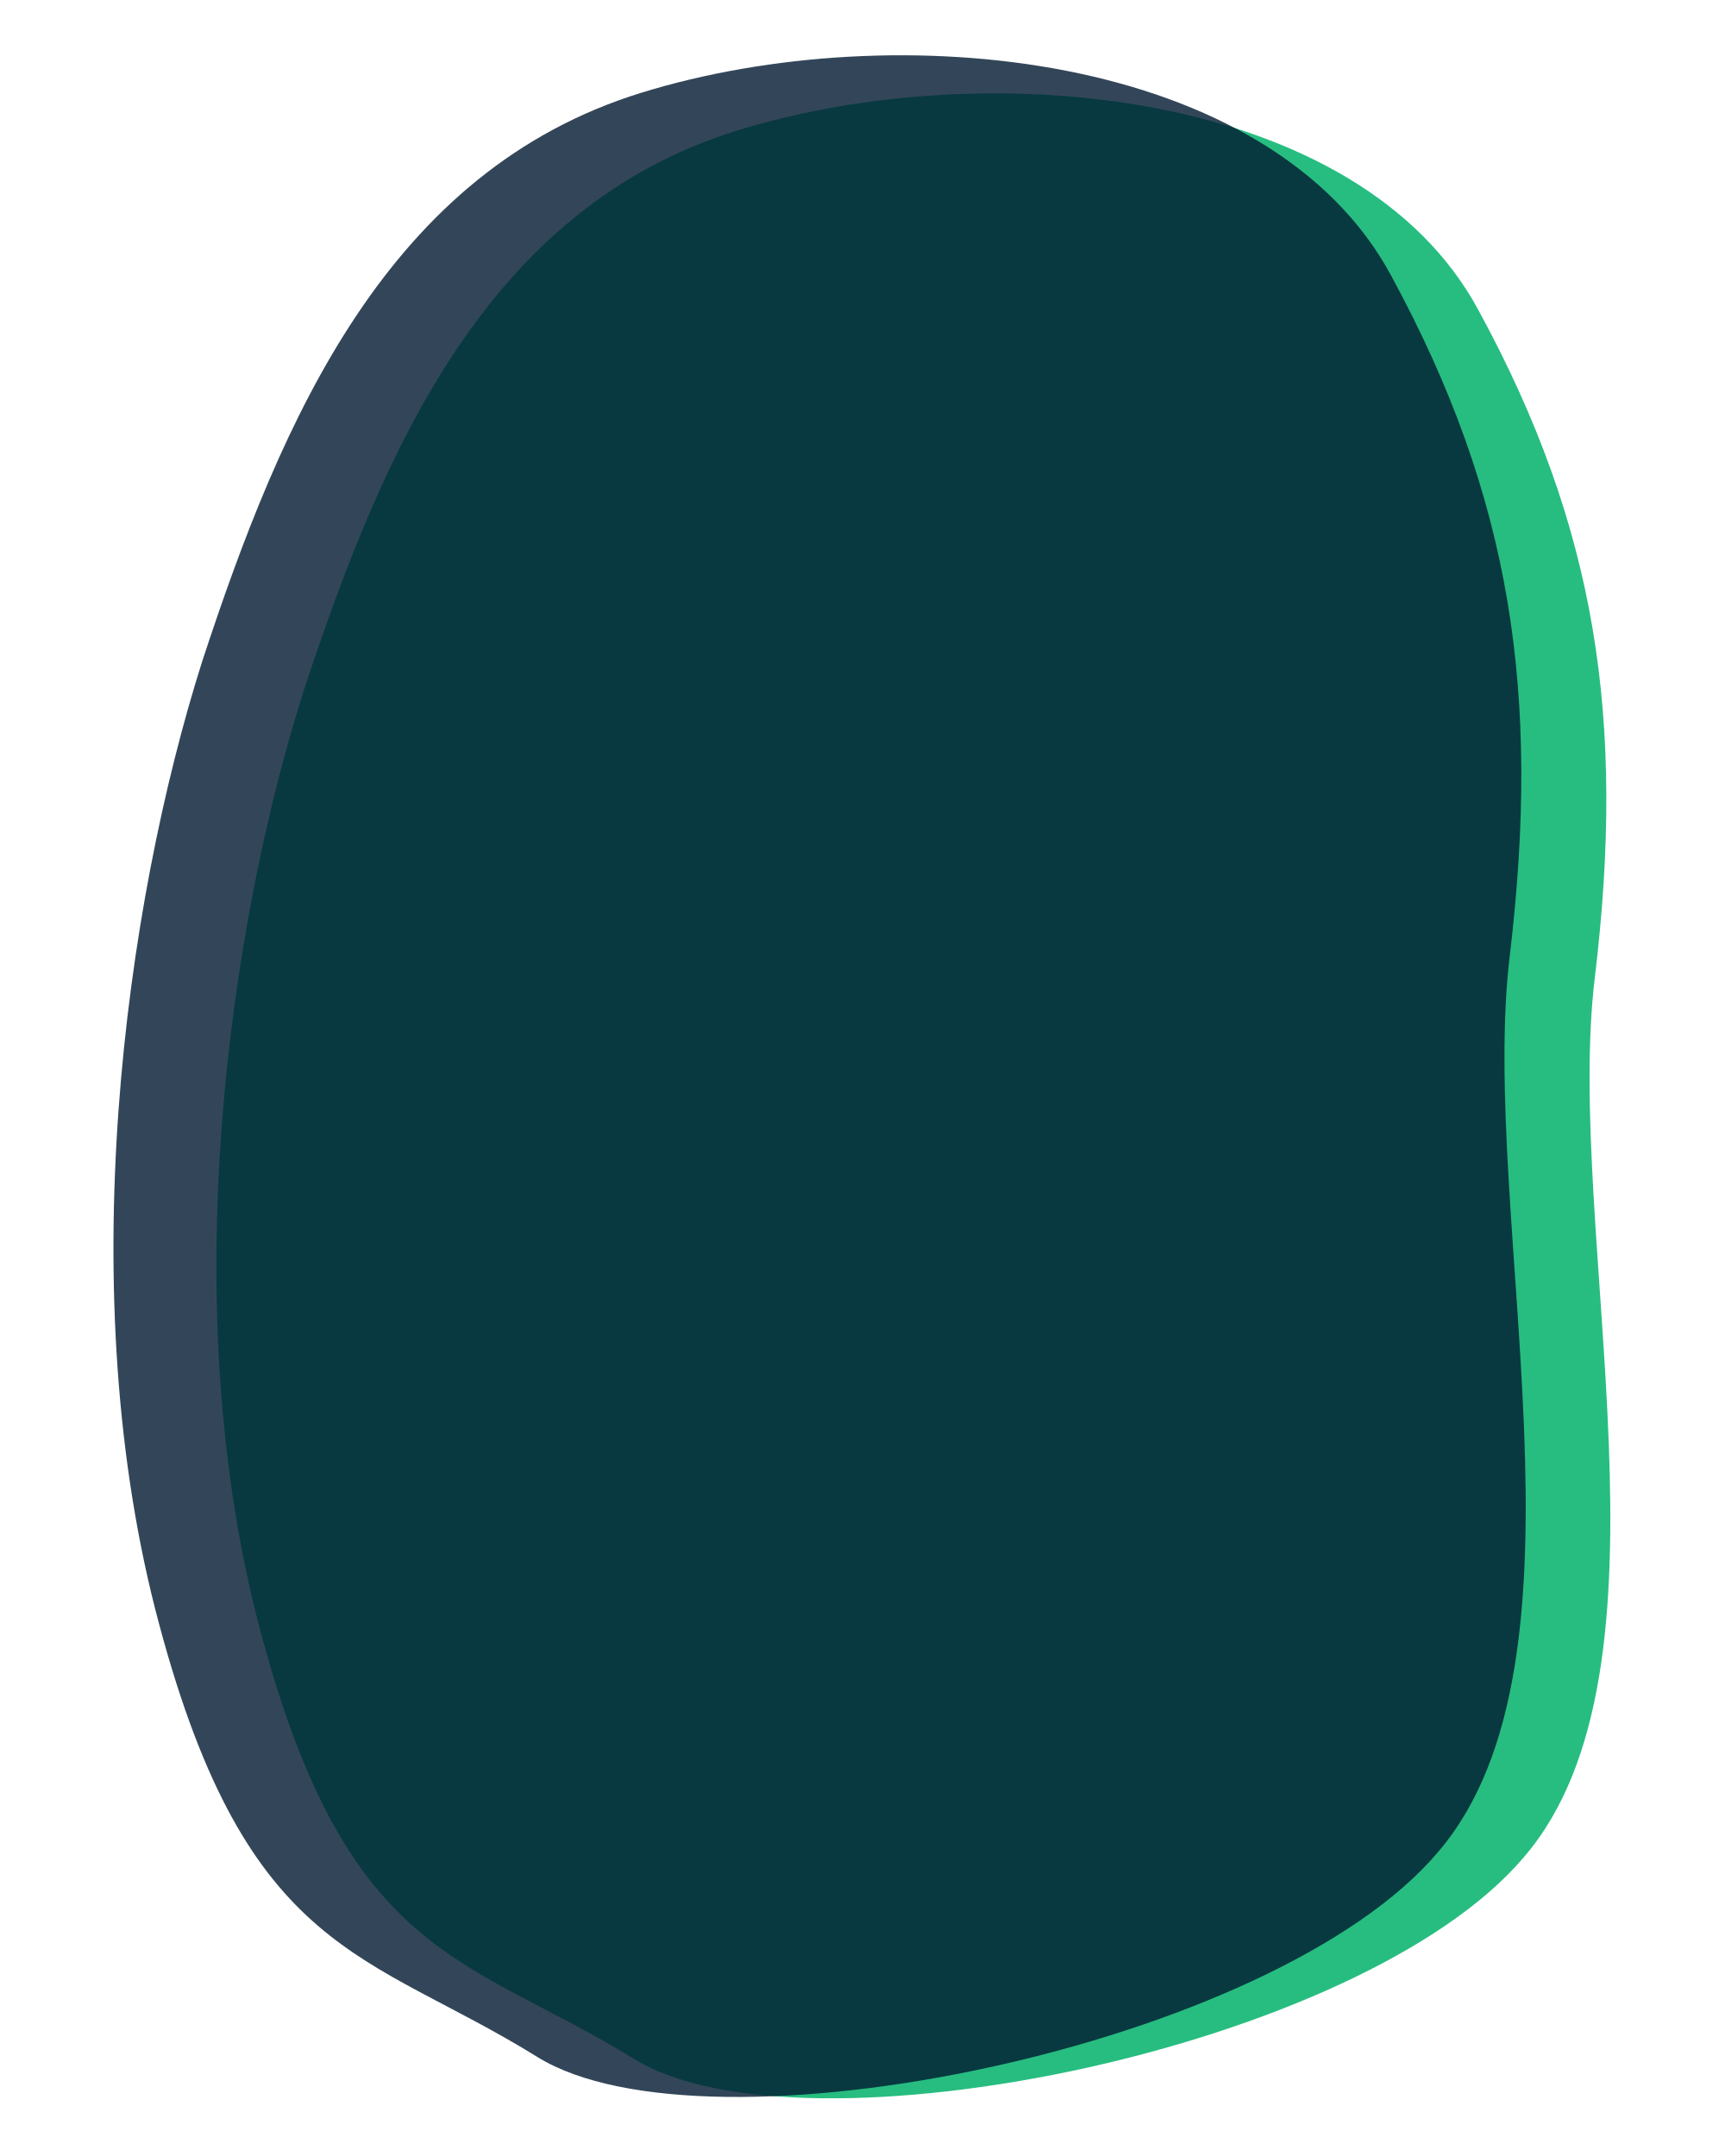
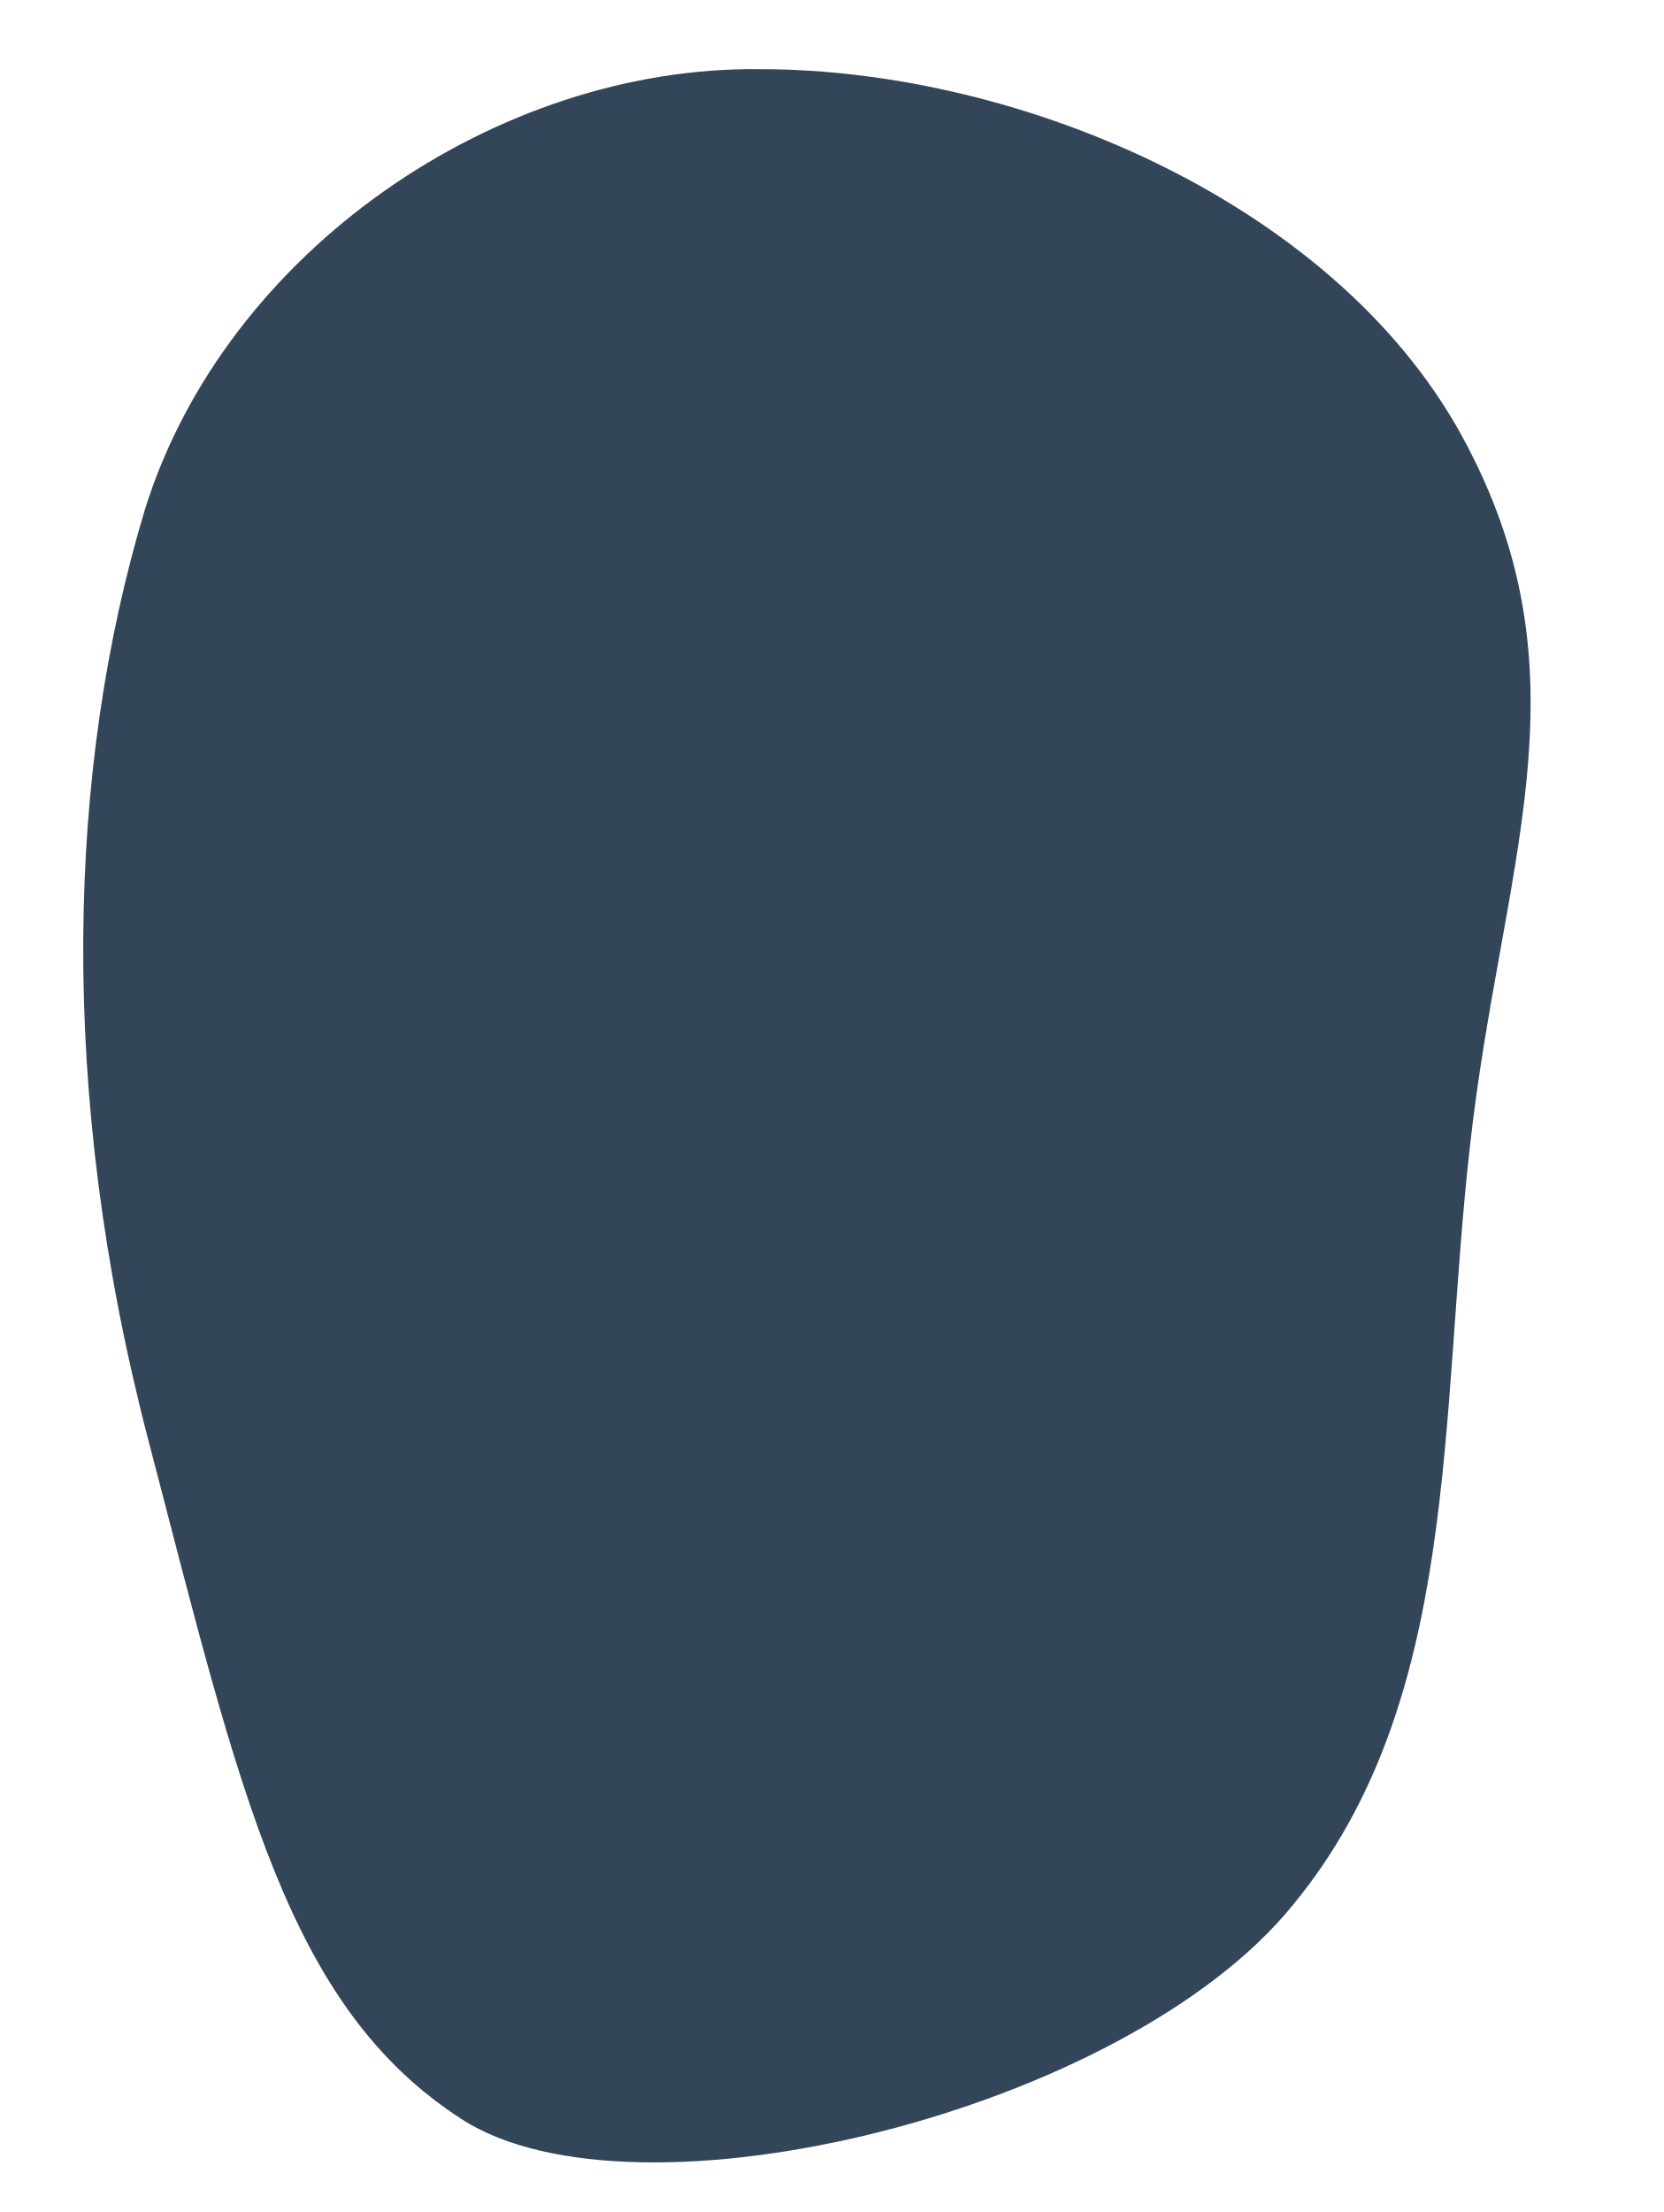
- <svg xmlns="http://www.w3.org/2000/svg" width="400" height="500" viewBox="0 0 400 500" fill="none">
-   <path d="M342.827 71.931C370.289 122.361 376.969 167.002 369.827 226.606C362.616 285.47 391.083 386.92 353.353 430.704C315.691 475.227 186.068 501.545 147.126 477.545C108.183 453.546 80.893 454.707 60.586 378.993C40.348 304.018 52.878 215.149 70.543 159.794C88.837 104.38 113.098 48.033 171.216 30.186C229.334 12.339 315.297 20.761 342.827 71.931Z" fill="#27BD80" />
-   <path d="M322.67 64.079C350.515 115.448 357.305 160.911 350.098 221.605C342.822 281.546 371.711 384.873 333.51 429.441C295.378 474.763 164.076 501.5 124.613 477.04C85.15 452.581 57.504 453.751 36.894 376.637C16.355 300.276 29.004 209.782 46.873 153.419C65.378 96.998 89.929 39.629 148.797 21.483C207.664 3.337 294.754 11.956 322.67 64.079Z" fill="#001830" fill-opacity="0.8" />
+ <svg xmlns="http://www.w3.org/2000/svg" width="407" height="541" viewBox="0 0 407 541" fill="none">
+   <path d="M358.924 109.073C389.164 166.711 367.132 212.315 359.59 280.261C351.969 347.364 357.341 416.117 316.295 465.885C275.327 516.497 155.597 545.839 112.926 518.295C70.254 490.75 58.906 438.982 36.374 352.539C13.92 266.94 16.424 187.55 35.487 124.495C55.237 61.377 121.599 16.074 186.009 16.919C250.341 16.921 328.606 50.591 358.924 109.073Z" fill="#001830" fill-opacity="0.8" />
</svg>
